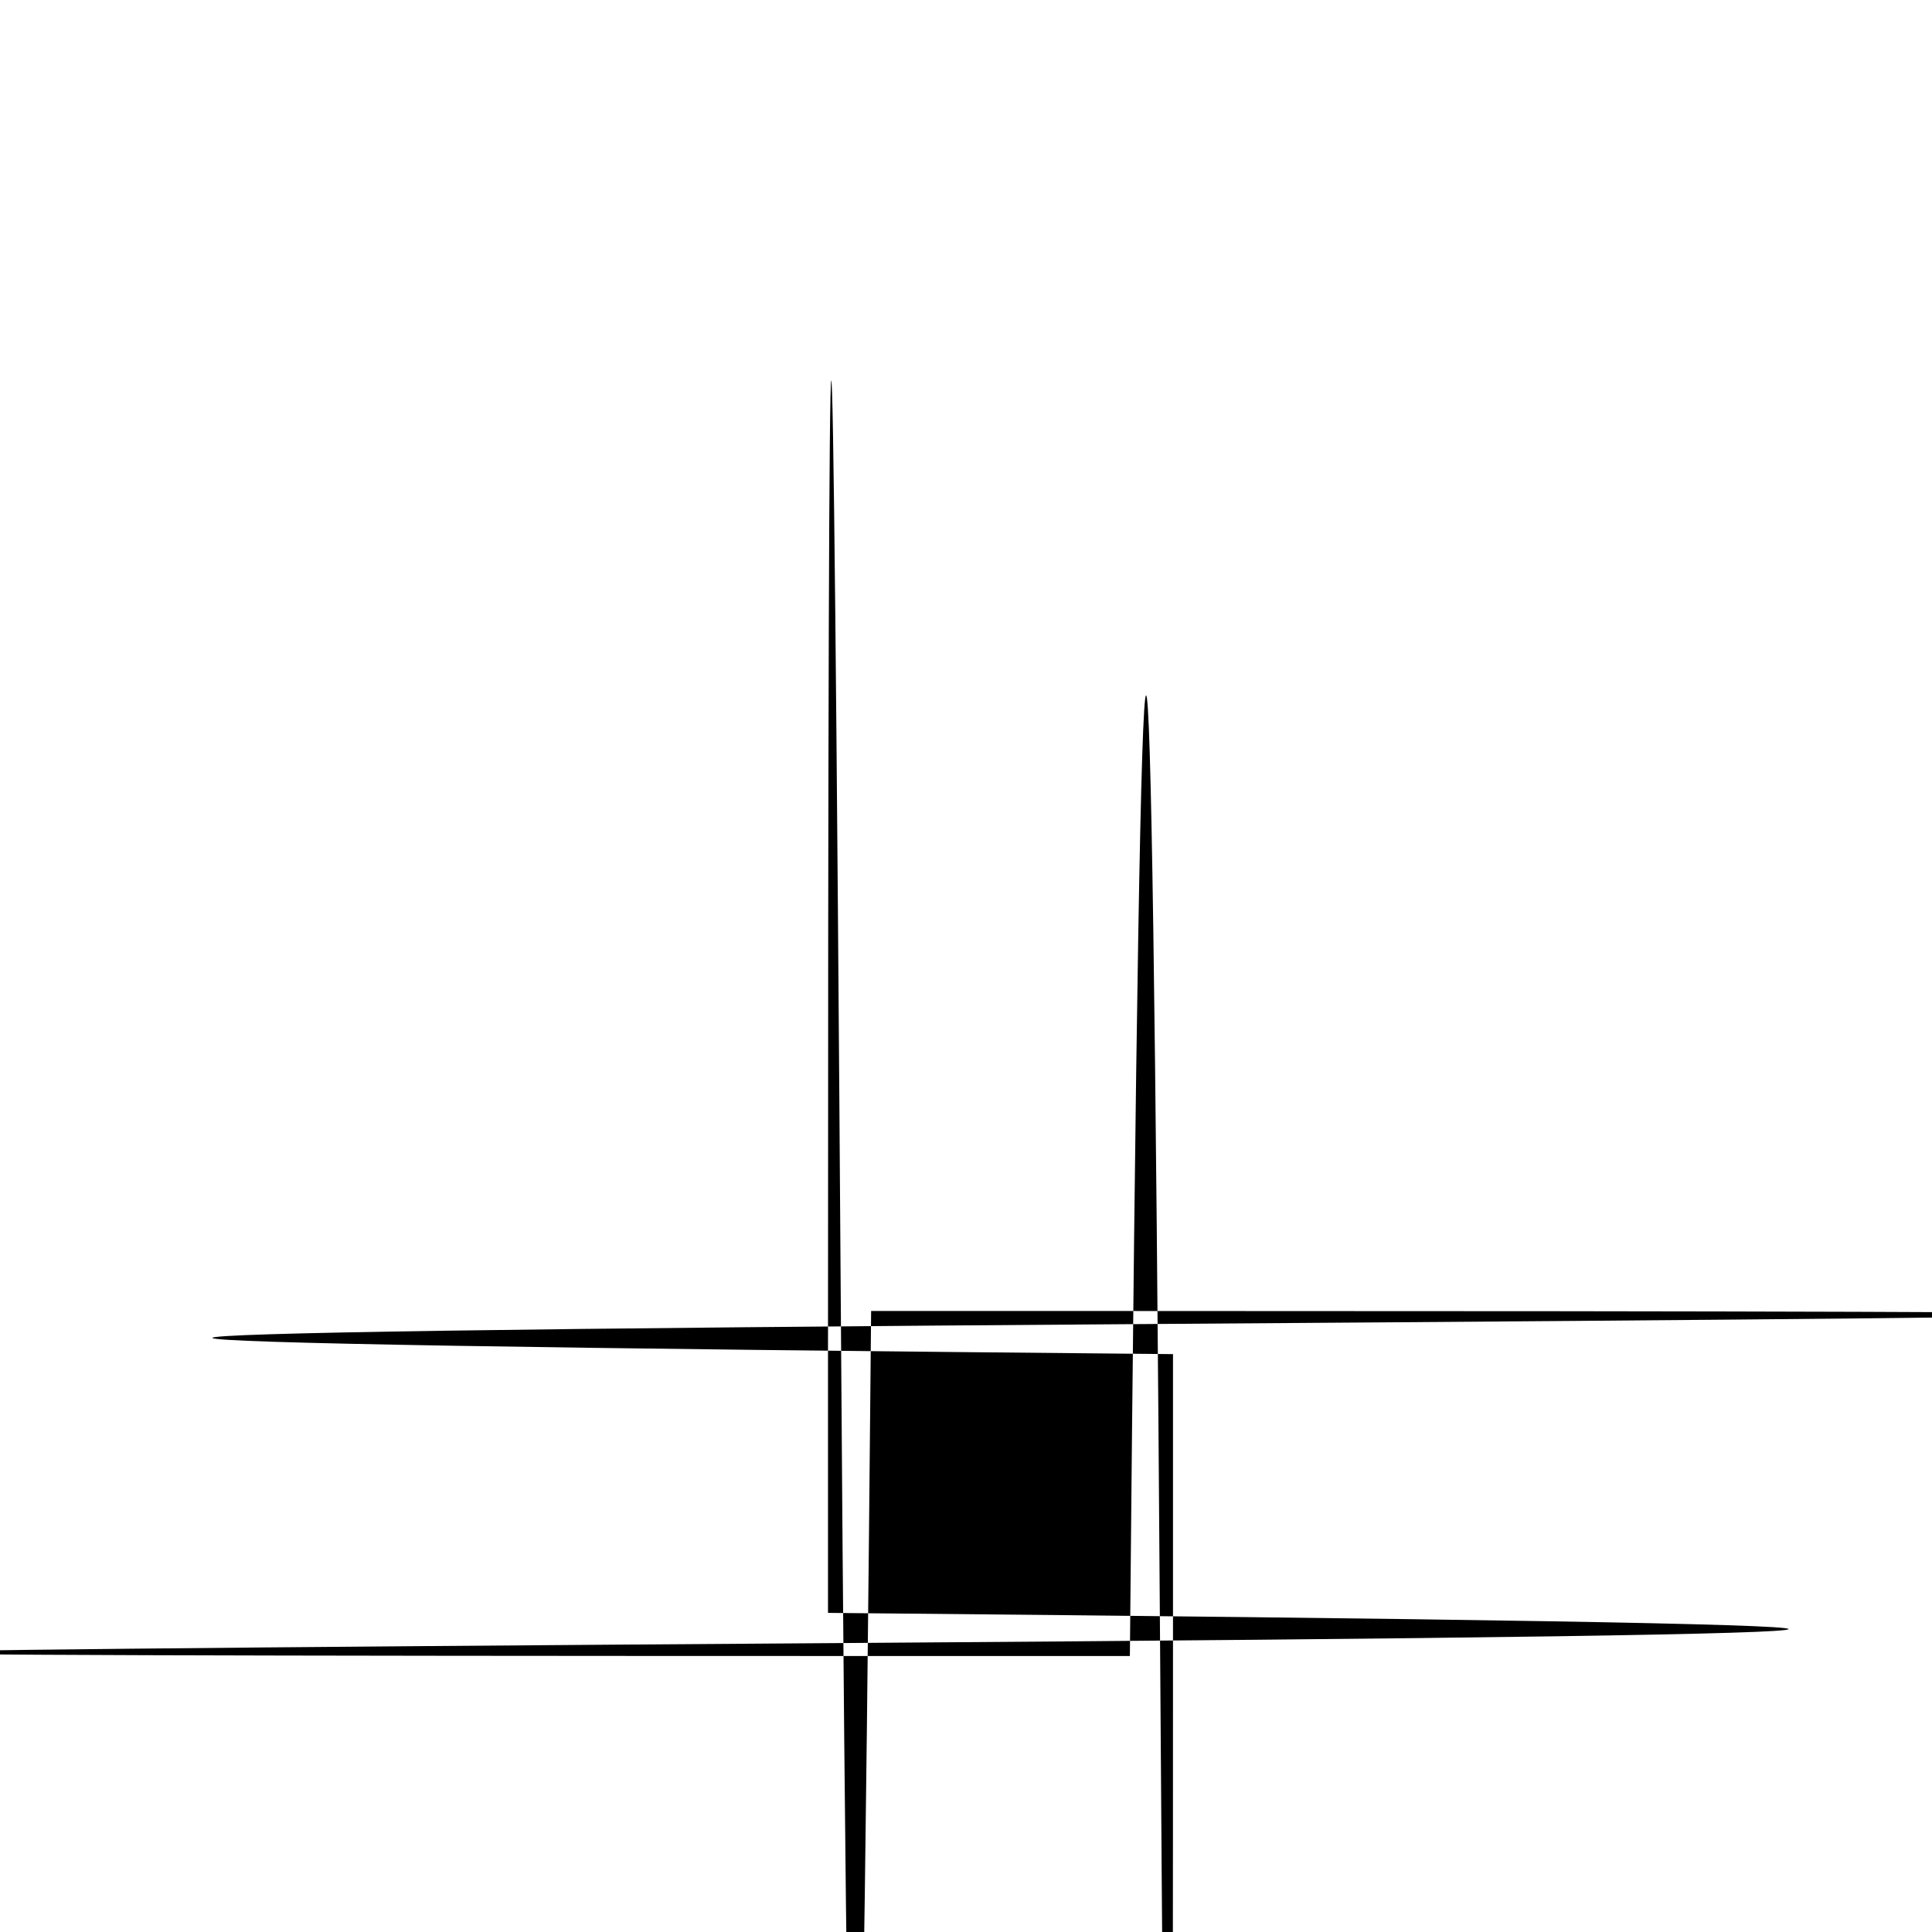
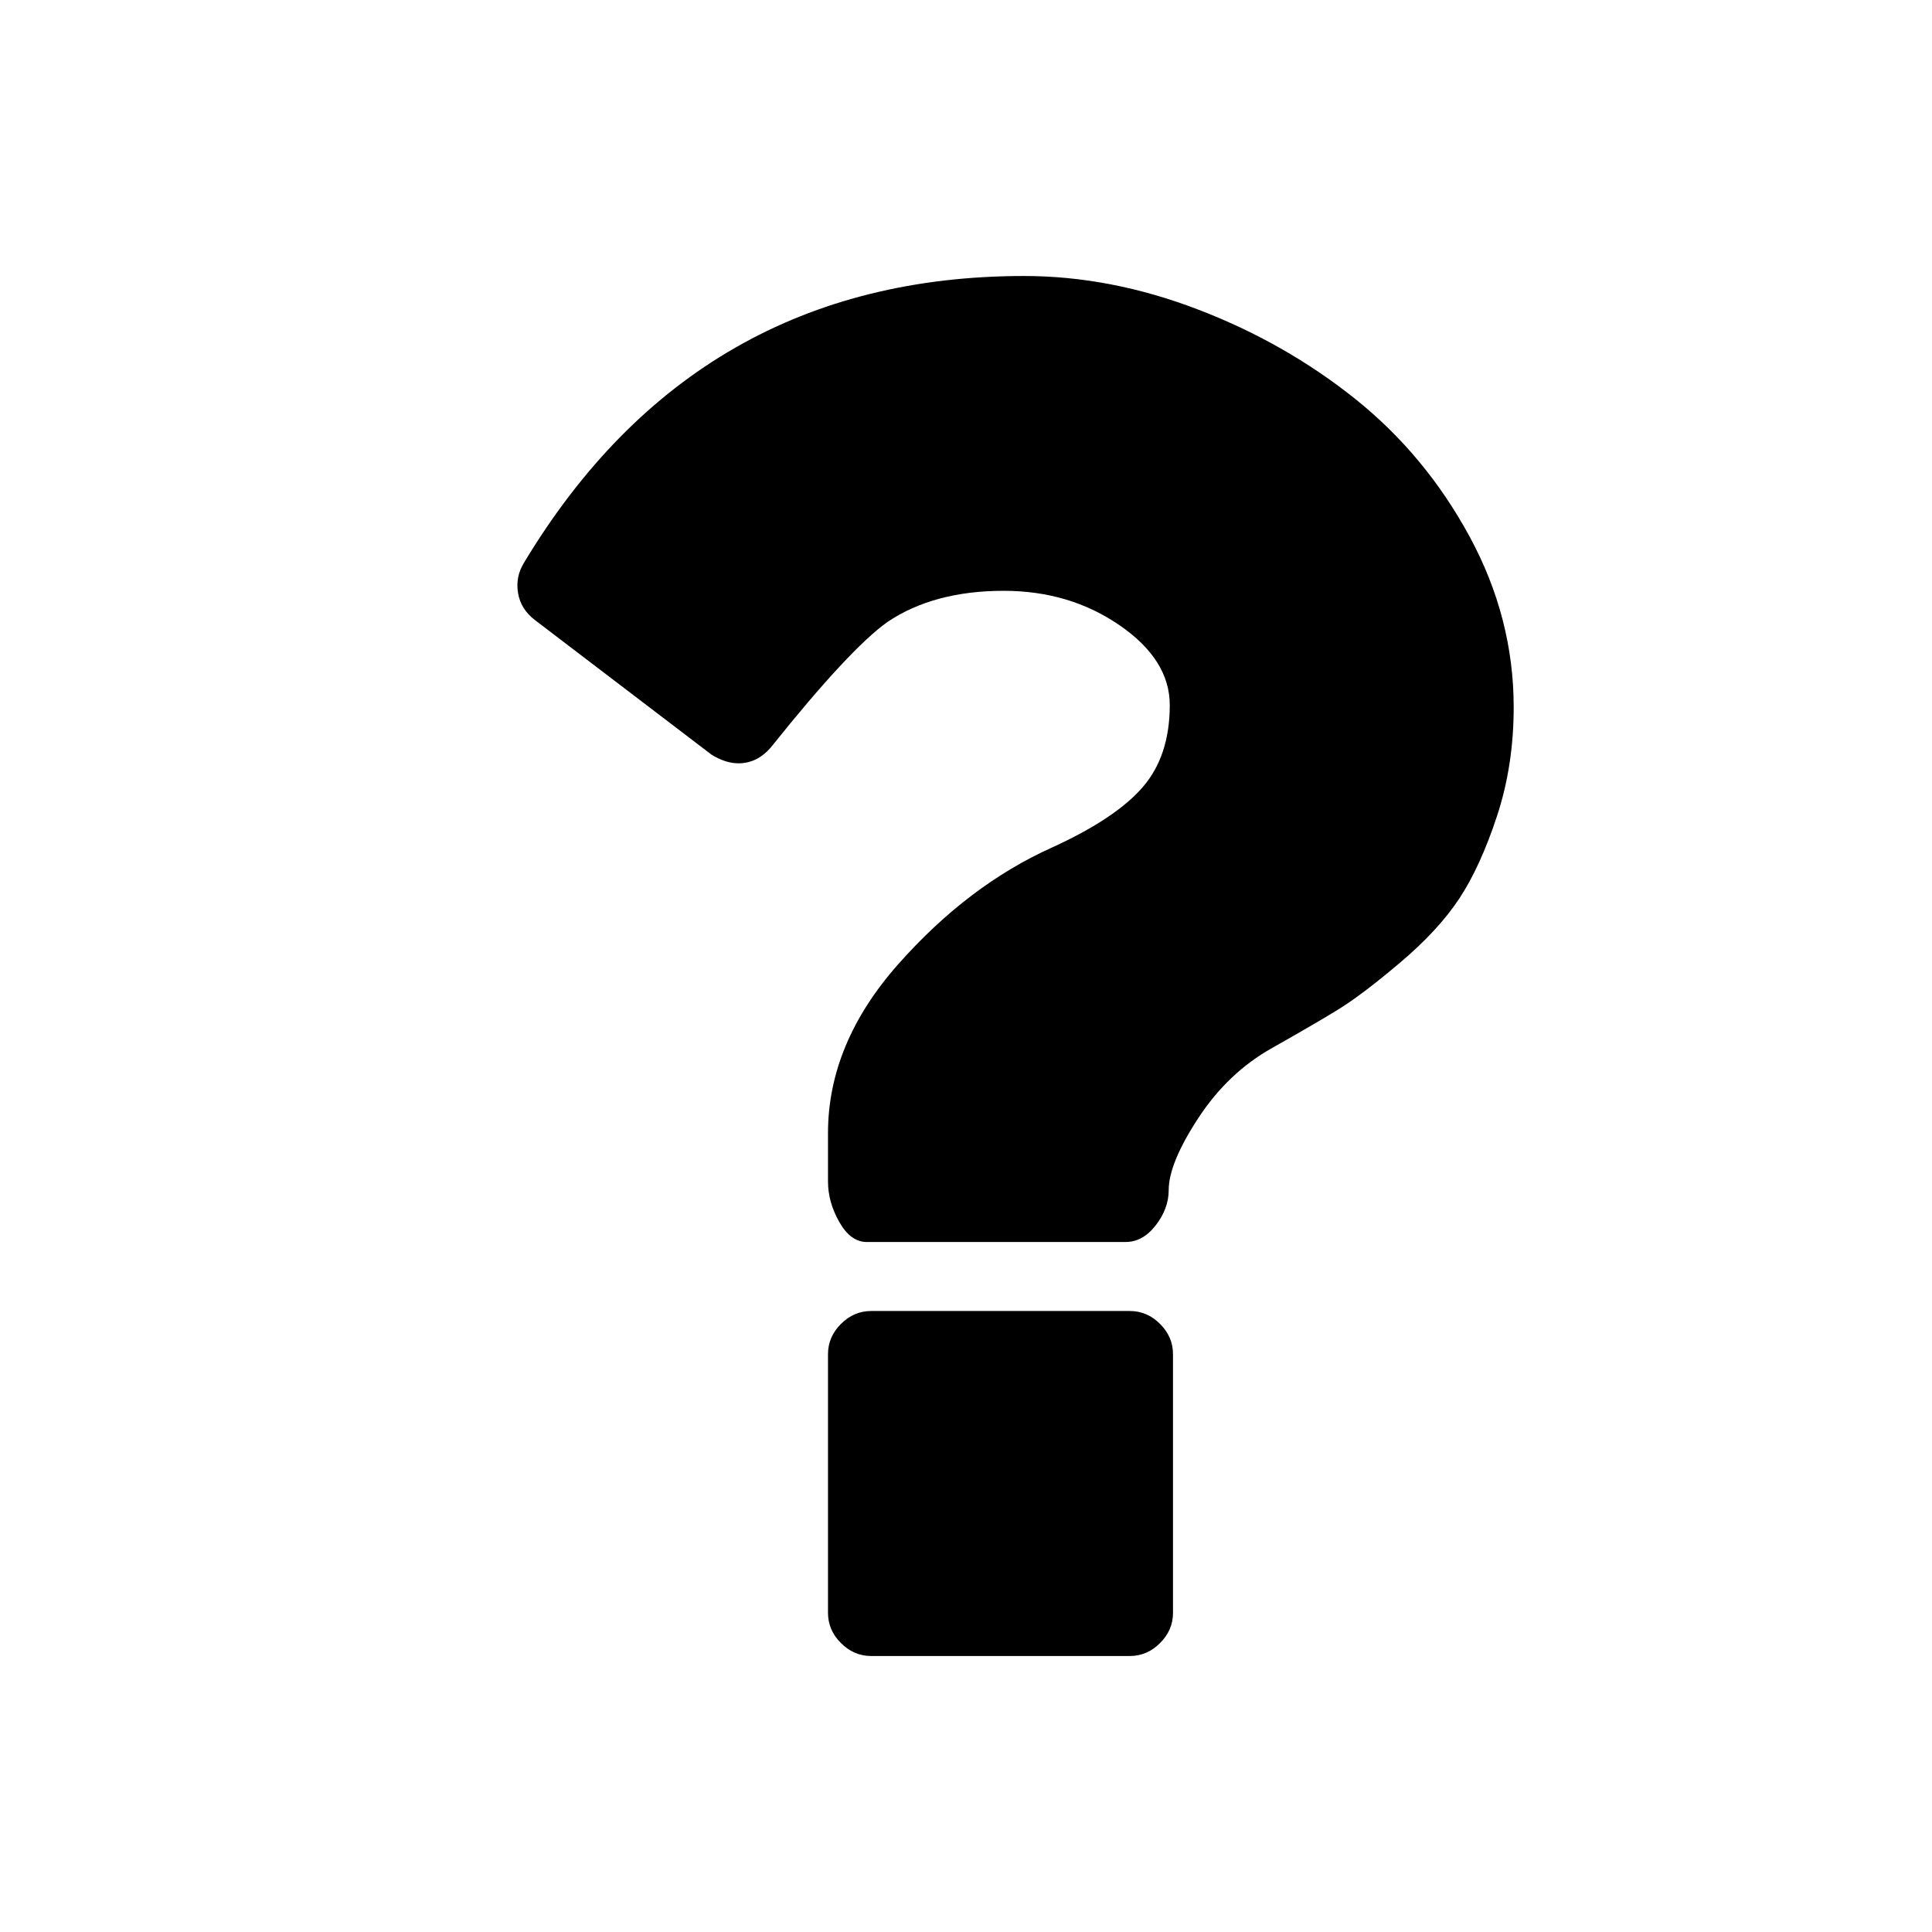
<svg xmlns="http://www.w3.org/2000/svg" width="1792" height="1792" viewBox="0 0 1792 1792">
-   <path d="M1088 1256v240q0 1792-12 28t-28 12h-240q-1792 0-28-12t-12-28v-240q0-1792 12-28t28-12h240q1792 0 28 12t12 28zm31792-600q0 54-15.5 101t-35 76.5-55 59.5-57.5 43.5-61 35.5q-41 23-68.5 65t-27.5 67q0 17-12 32.5t-28 15.5h-240q-15 0-25.5-18.5t-10.5-37.5v-45q0-83 65-156.5t143-108.5q59-27 84-56t25-76q0-42-46.5-74t-107.5-32q-65 0-108 29-35 25-107 115-13 1792-31 1792-12 0-25-8l-17924-125q-13-10-15.5-25t5.5-28q17920-266 464-266 80 0 17921 31t146 83 106 127.5 41 158.5z" />
+   <path d="M1088 1256v240q0 16-12 28t-28 12h-240q-16 0-28-12t-12-28v-240q0-16 12-28t28-12h240q16 0 28 12t12 28zm316-600q0 54-15.5 101t-35 76.5-55 59.5-57.5 43.5-61 35.5q-41 23-68.5 65t-27.5 67q0 17-12 32.5t-28 15.5h-240q-15 0-25.5-18.5t-10.5-37.5v-45q0-83 65-156.5t143-108.5q59-27 84-56t25-76q0-42-46.5-74t-107.5-32q-65 0-108 29-35 25-107 115-13 16-31 16-12 0-25-8l-164-125q-13-10-15.5-25t5.5-28q160-266 464-266 80 0 161 31t146 83 106 127.5 41 158.5z" />
</svg>
